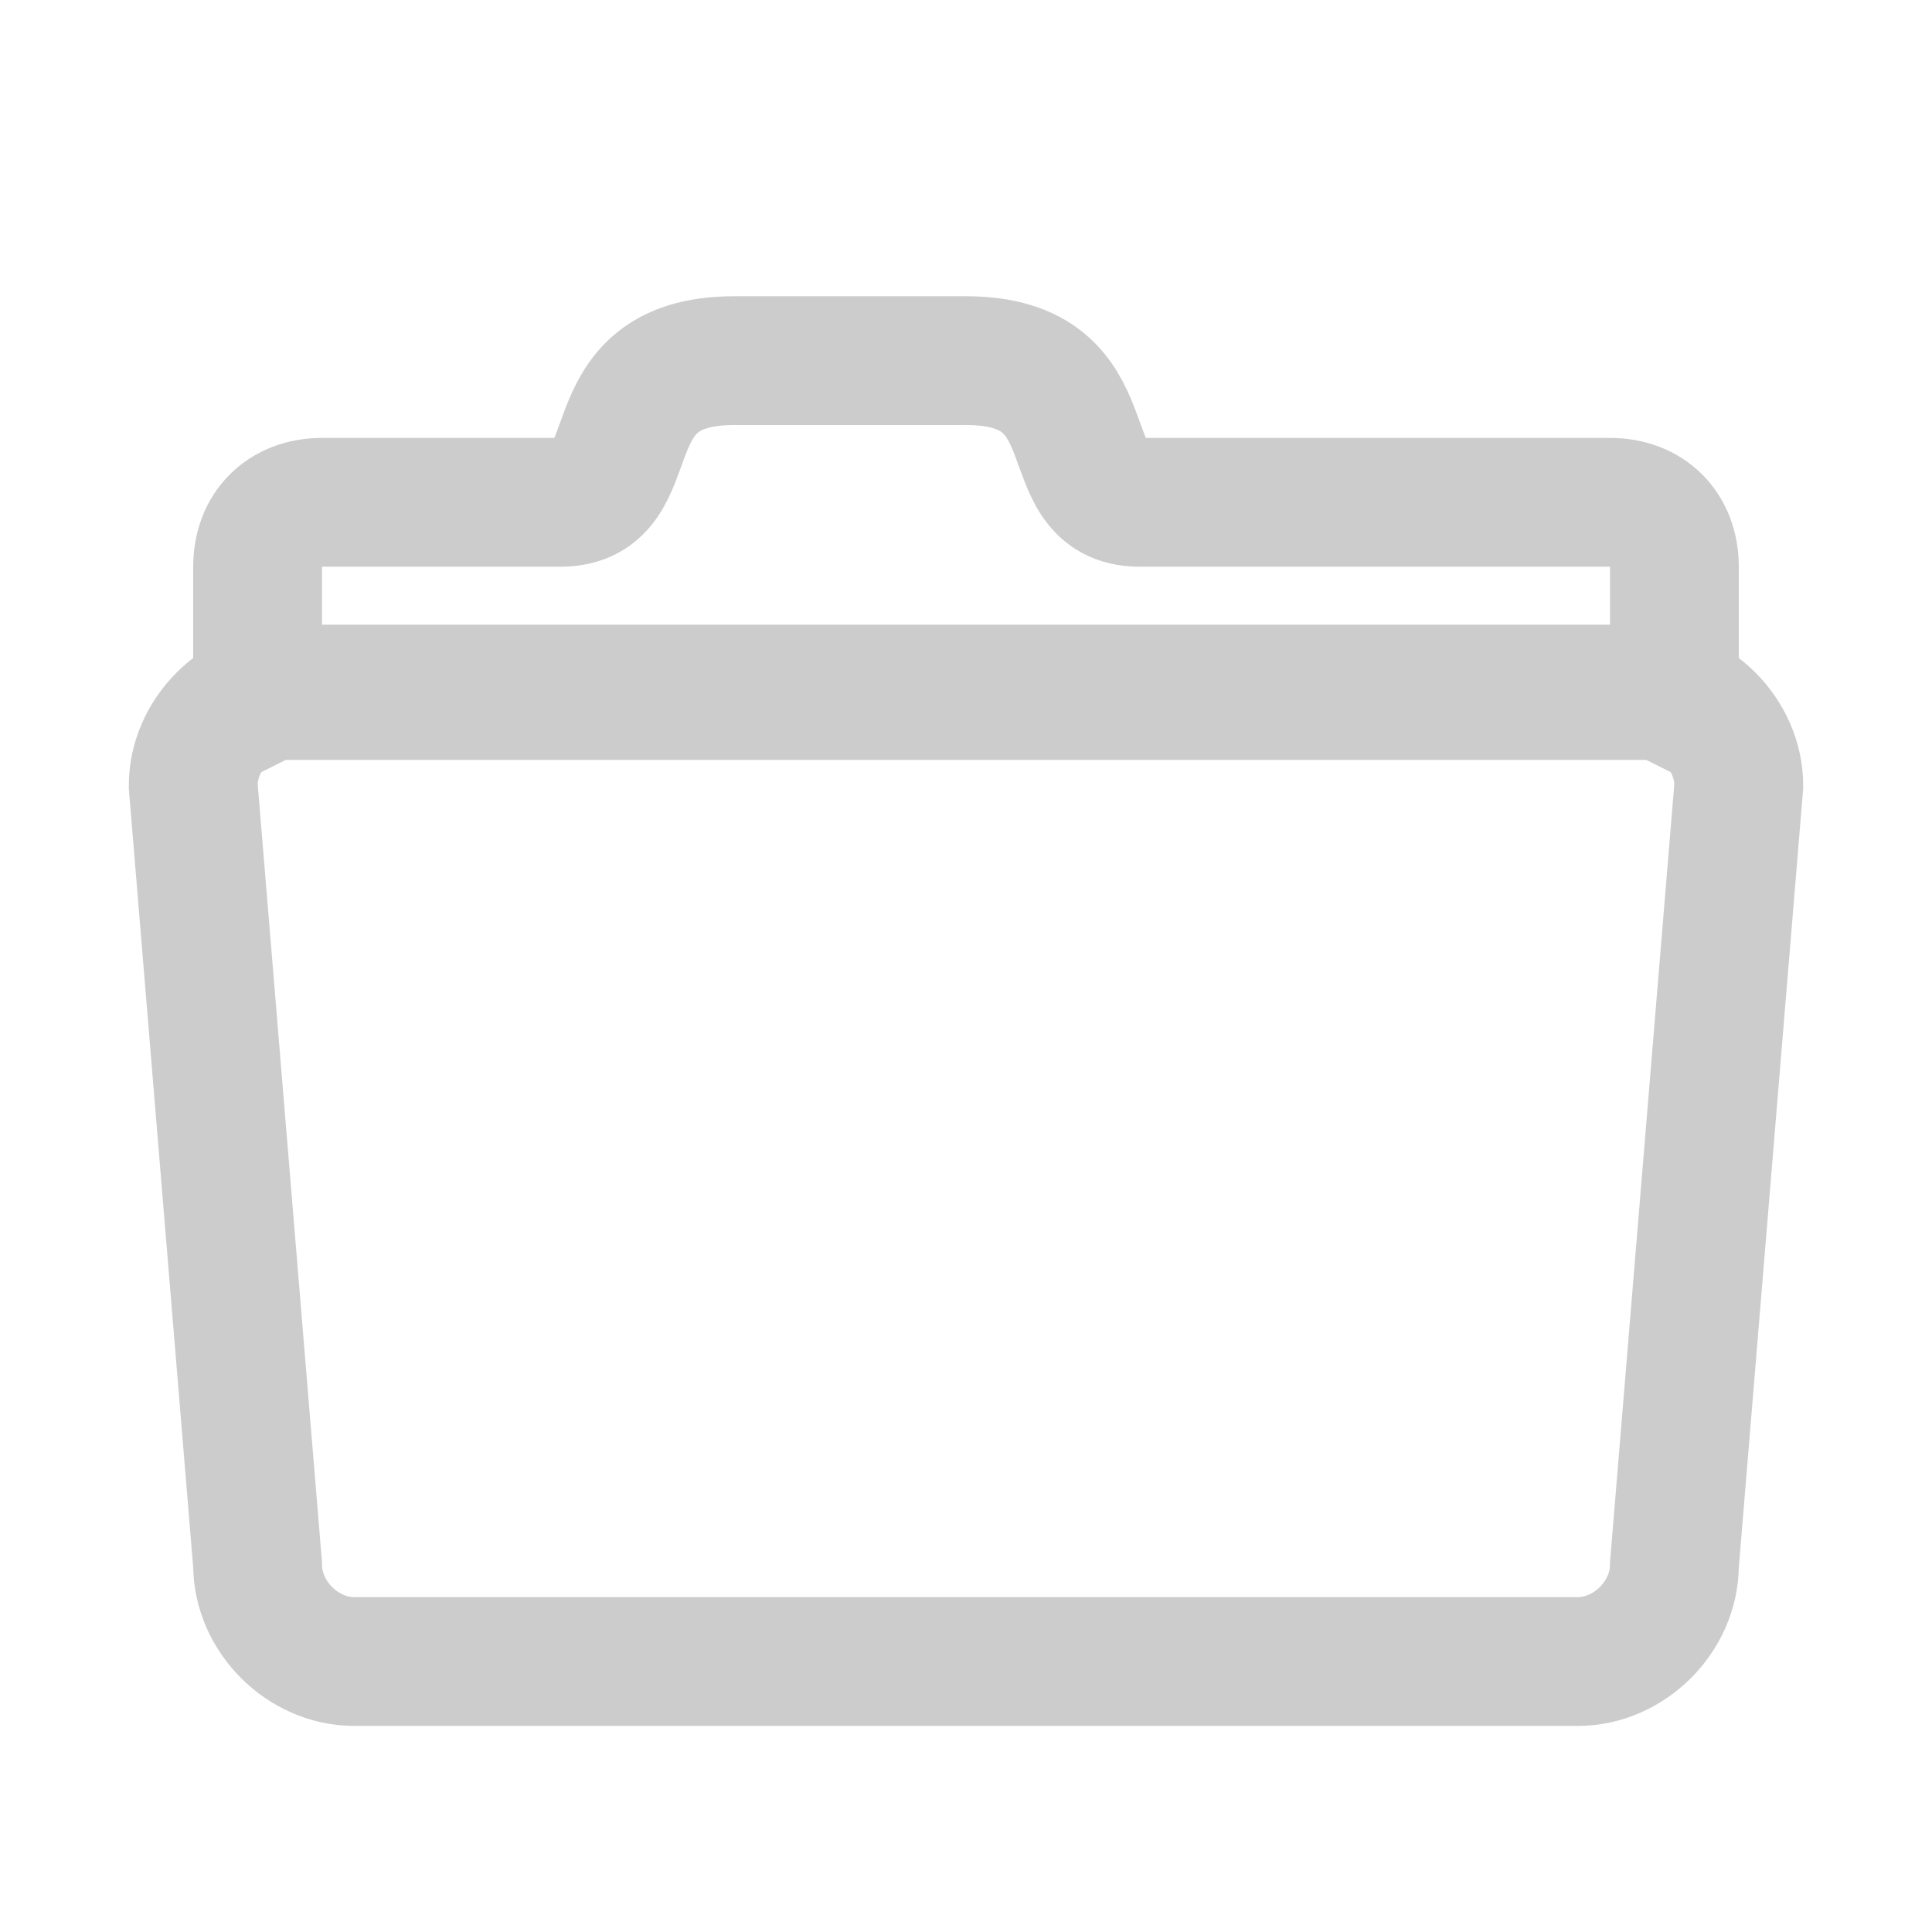
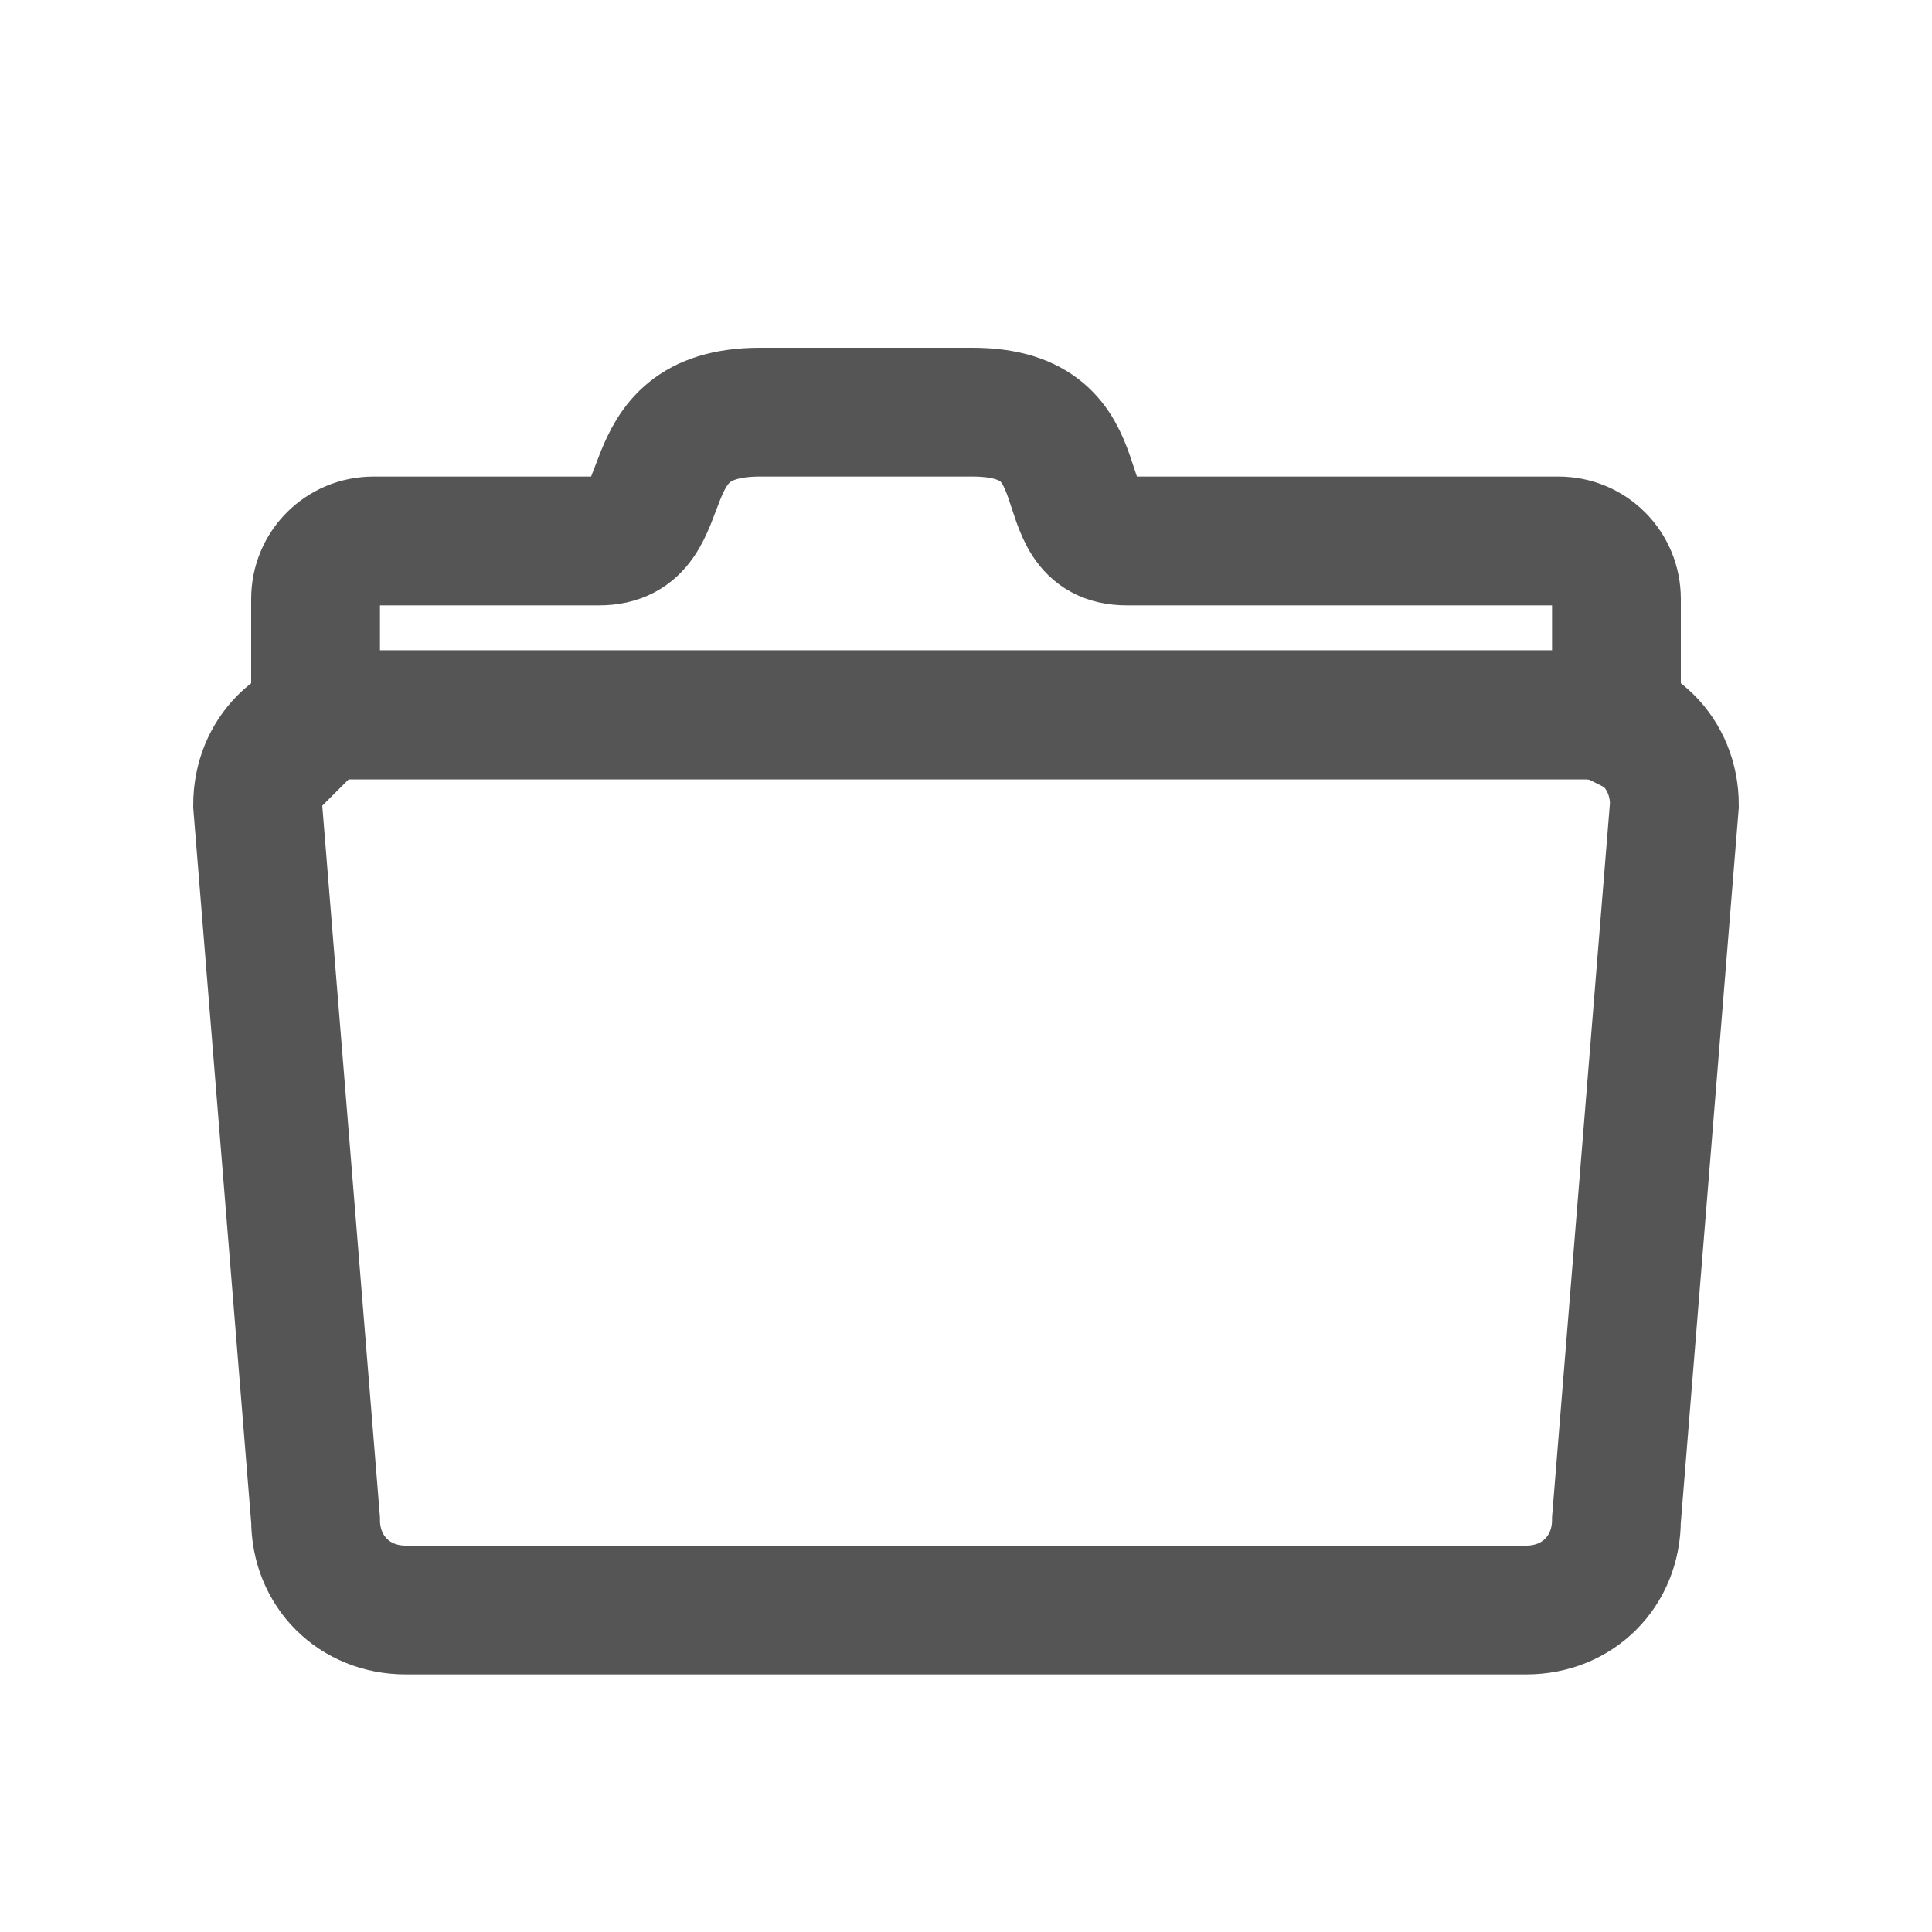
<svg xmlns="http://www.w3.org/2000/svg" version="1.1" id="Layer_1" x="0px" y="0px" viewBox="0 0 30 30" enable-background="new 0 0 30 30" xml:space="preserve">
  <g>
-     <path fill="none" stroke="#CCCCCC" stroke-width="2" stroke-miterlimit="10" d="M26,24.3c0,0.8-0.7,1.5-1.5,1.5h-19   c-0.8,0-1.5-0.7-1.5-1.5L3,12.2c0-0.8,0.7-1.5,1.5-1.5h21c0.8,0,1.5,0.7,1.5,1.5L26,24.3z" />
+     <path fill="none" stroke="#555555" stroke-width="2" stroke-miterlimit="10" d="M25.1,23.6c0,0.8-0.6,1.4-1.4,1.4H6.3   c-0.8,0-1.4-0.6-1.4-1.4L4,12.5c0-0.8,0.6-1.4,1.4-1.4h19.2c0.8,0,1.4,0.6,1.4,1.4L25.1,23.6z" />
  </g>
-   <path fill="none" stroke="#CCCCCC" stroke-width="2" stroke-miterlimit="10" d="M25,7.8h-7.3c-1.4,0-0.4-2.2-2.7-2.2  c-2.3,0-1.8,0-1.8,0s0.5,0-1.8,0c-2.3,0-1.3,2.2-2.7,2.2H5c-0.6,0-1,0.4-1,1v2.1c0.2-0.1,0.3-0.1,0.5-0.1h21c0.2,0,0.3,0,0.5,0.1  V8.8C26,8.2,25.6,7.8,25,7.8z" />
+   <path fill="none" stroke="#555555" stroke-width="2" stroke-miterlimit="10" d="M24.2,8.4h-6.7c-1.3,0-0.3-2-2.4-2  c-2.1,0-1.7,0-1.7,0s0.5,0-1.6,0c-2.1,0-1.2,2-2.5,2H5.8c-0.5,0-0.9,0.4-0.9,0.9v1.9c0.1-0.1,0.3-0.1,0.5-0.1h19.2  c0.2,0,0.3,0,0.5,0.1V9.3C25.1,8.8,24.7,8.4,24.2,8.4z" />
</svg>
